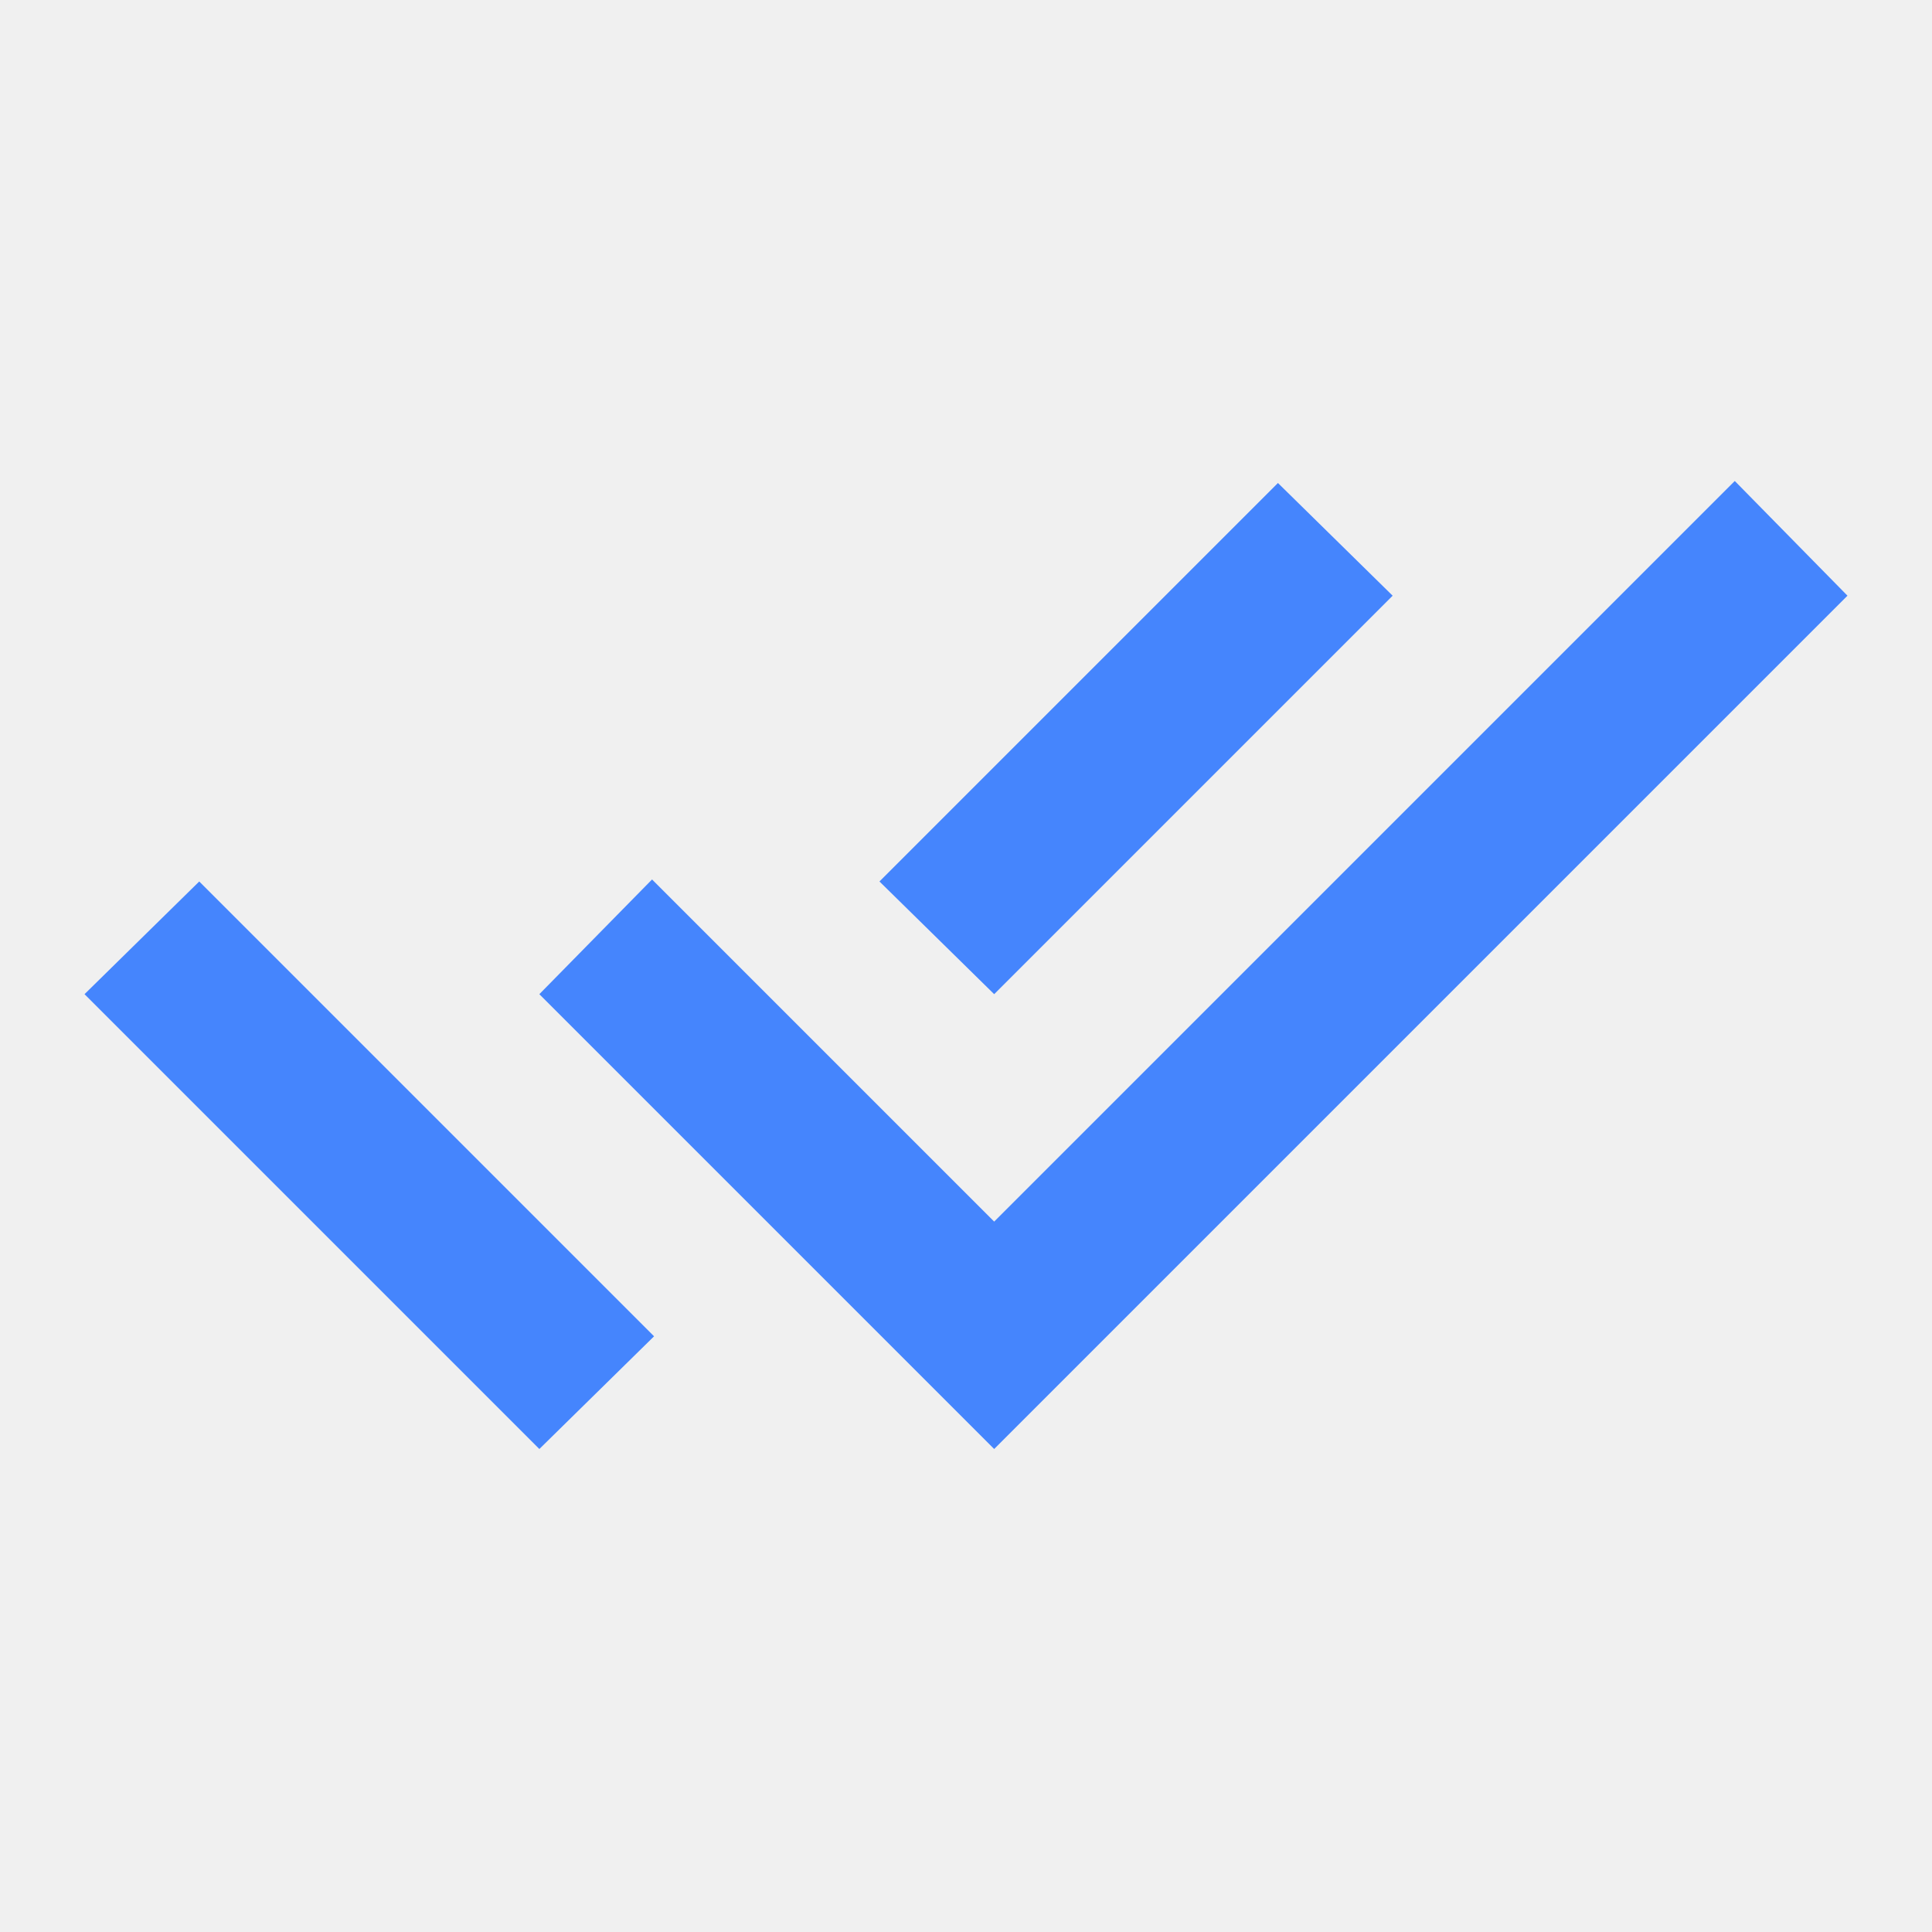
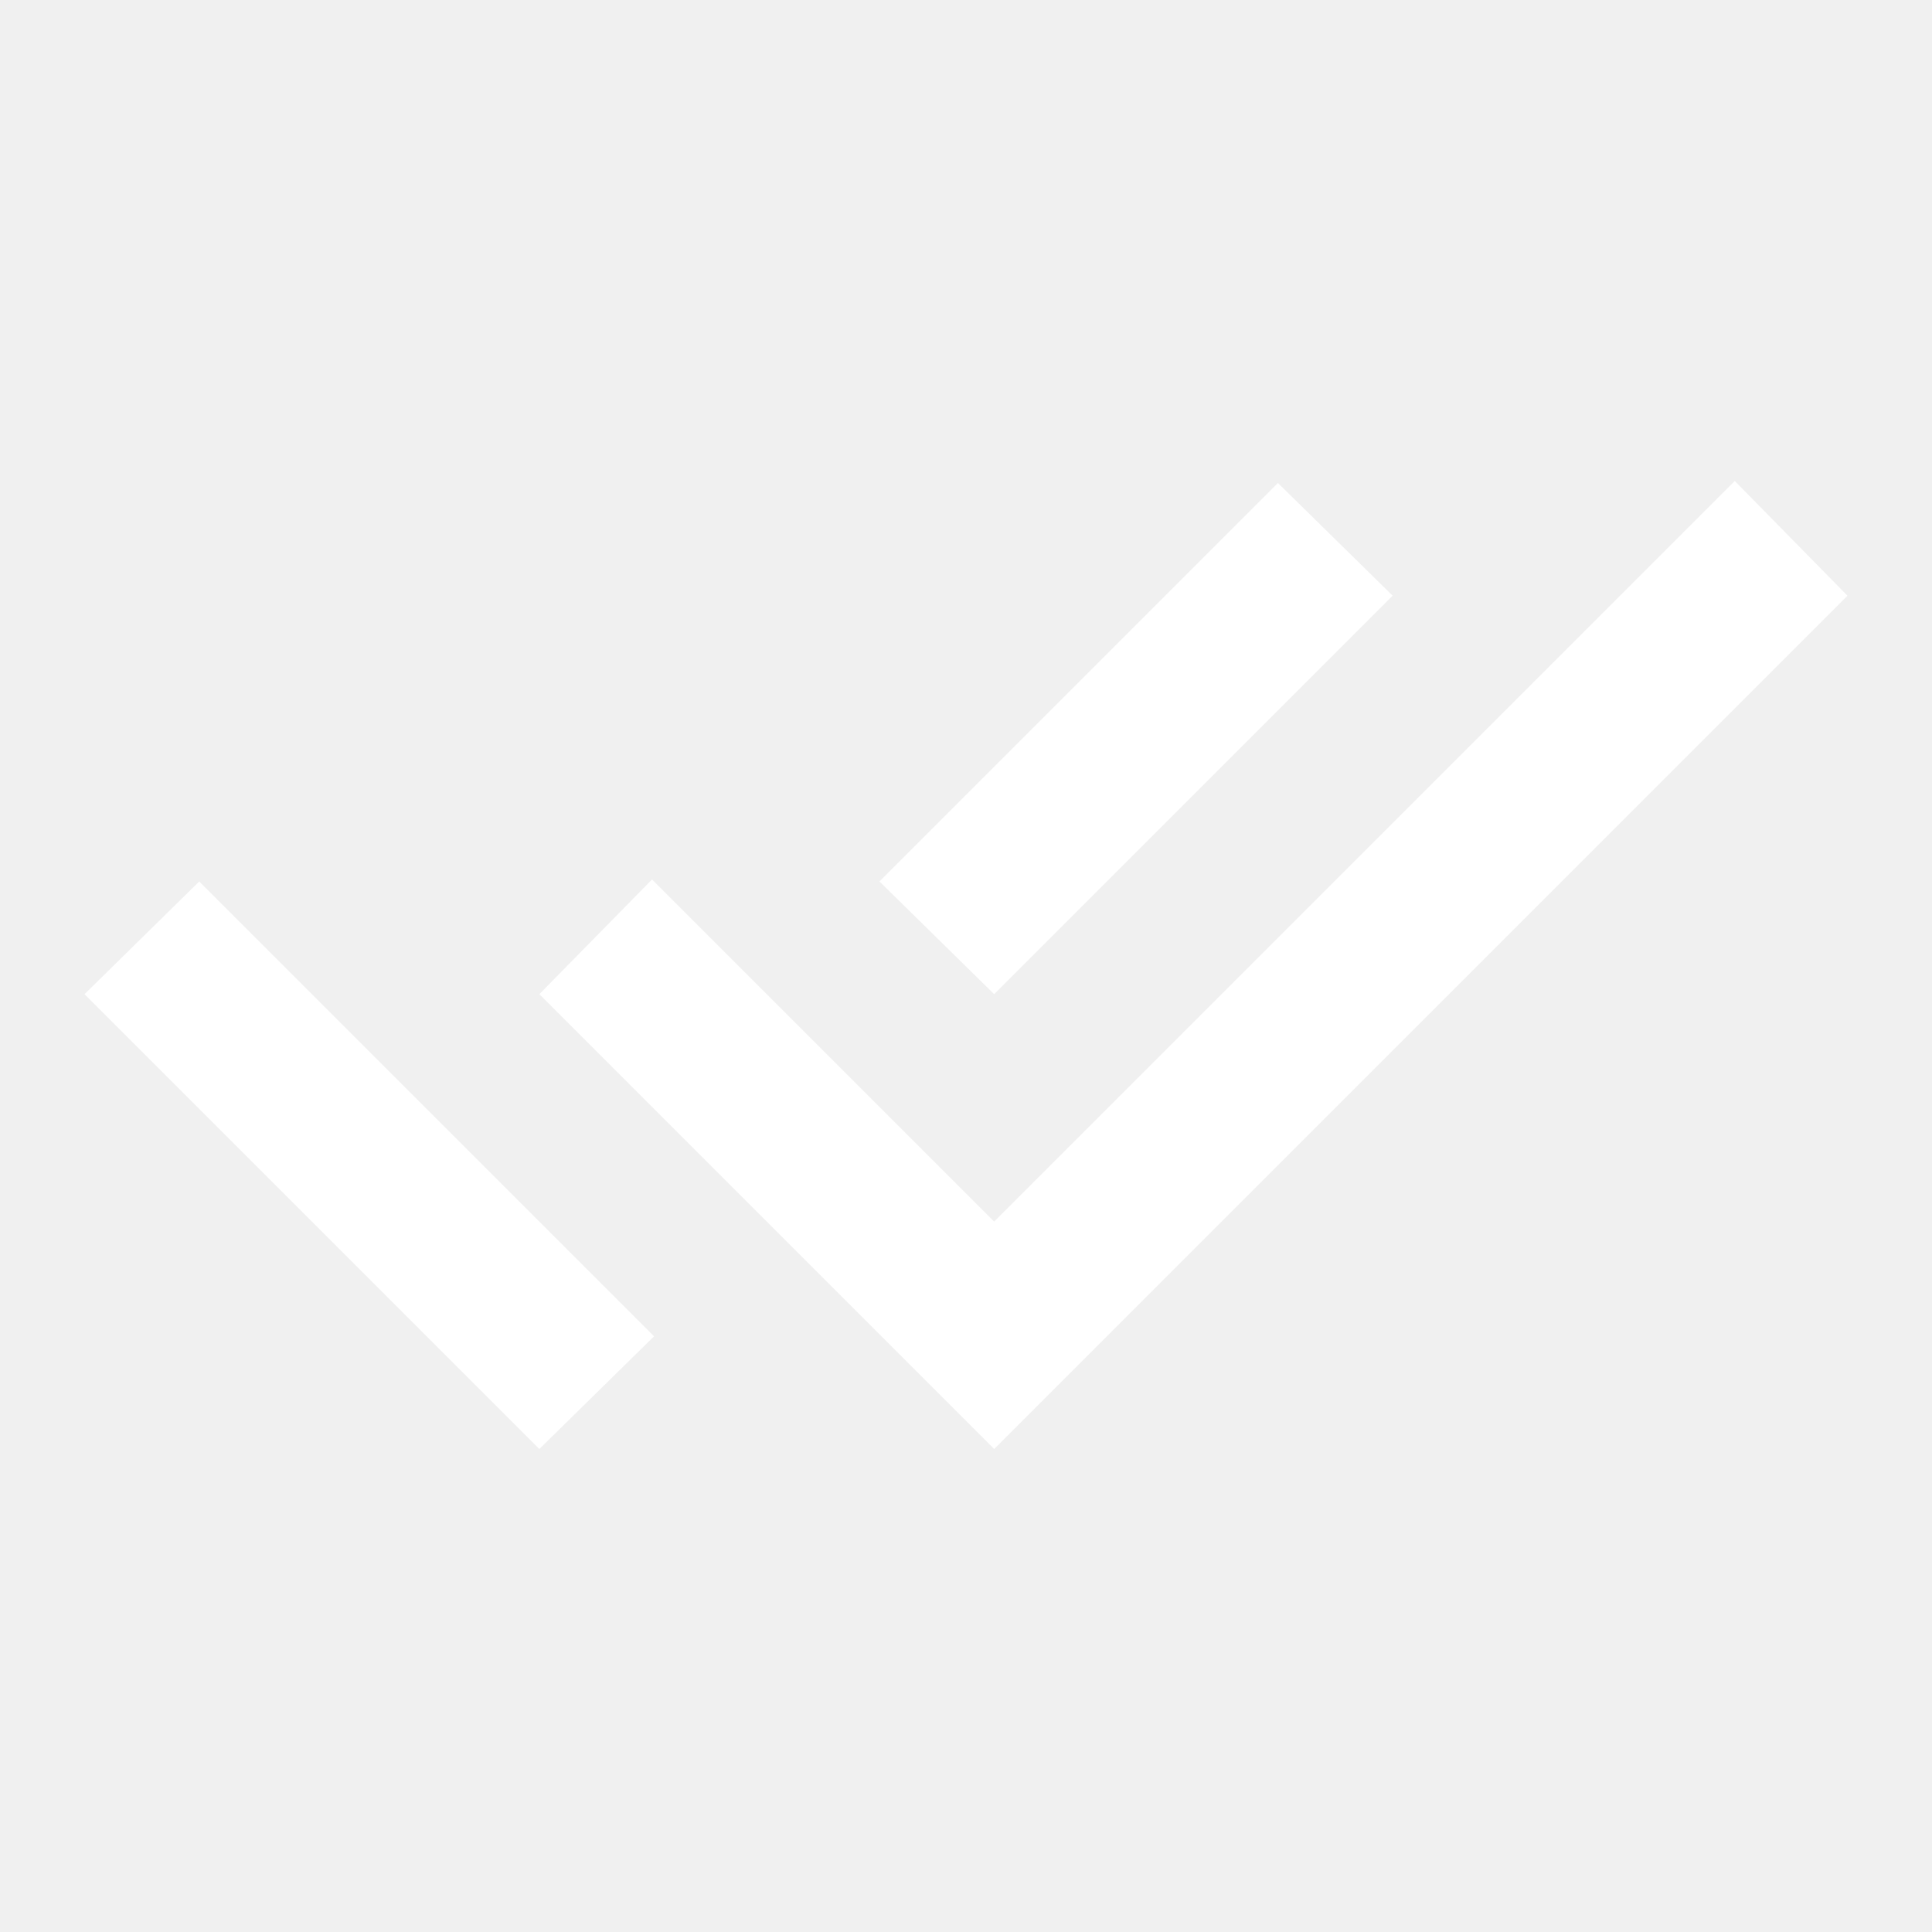
- <svg xmlns="http://www.w3.org/2000/svg" height="24px" viewBox="0 -960 960 960" width="24px" fill="#4585FD">
+ <svg xmlns="http://www.w3.org/2000/svg" height="25px" viewBox="0 -960 960 960" width="25px" fill="#fff">
  <path d="M268-240 42-466l57-56 170 170 56 56-57 56Zm226 0L268-466l56-57 170 170 368-368 56 57-424 424Zm0-226-57-56 198-198 57 56-198 198Z" />
</svg>
